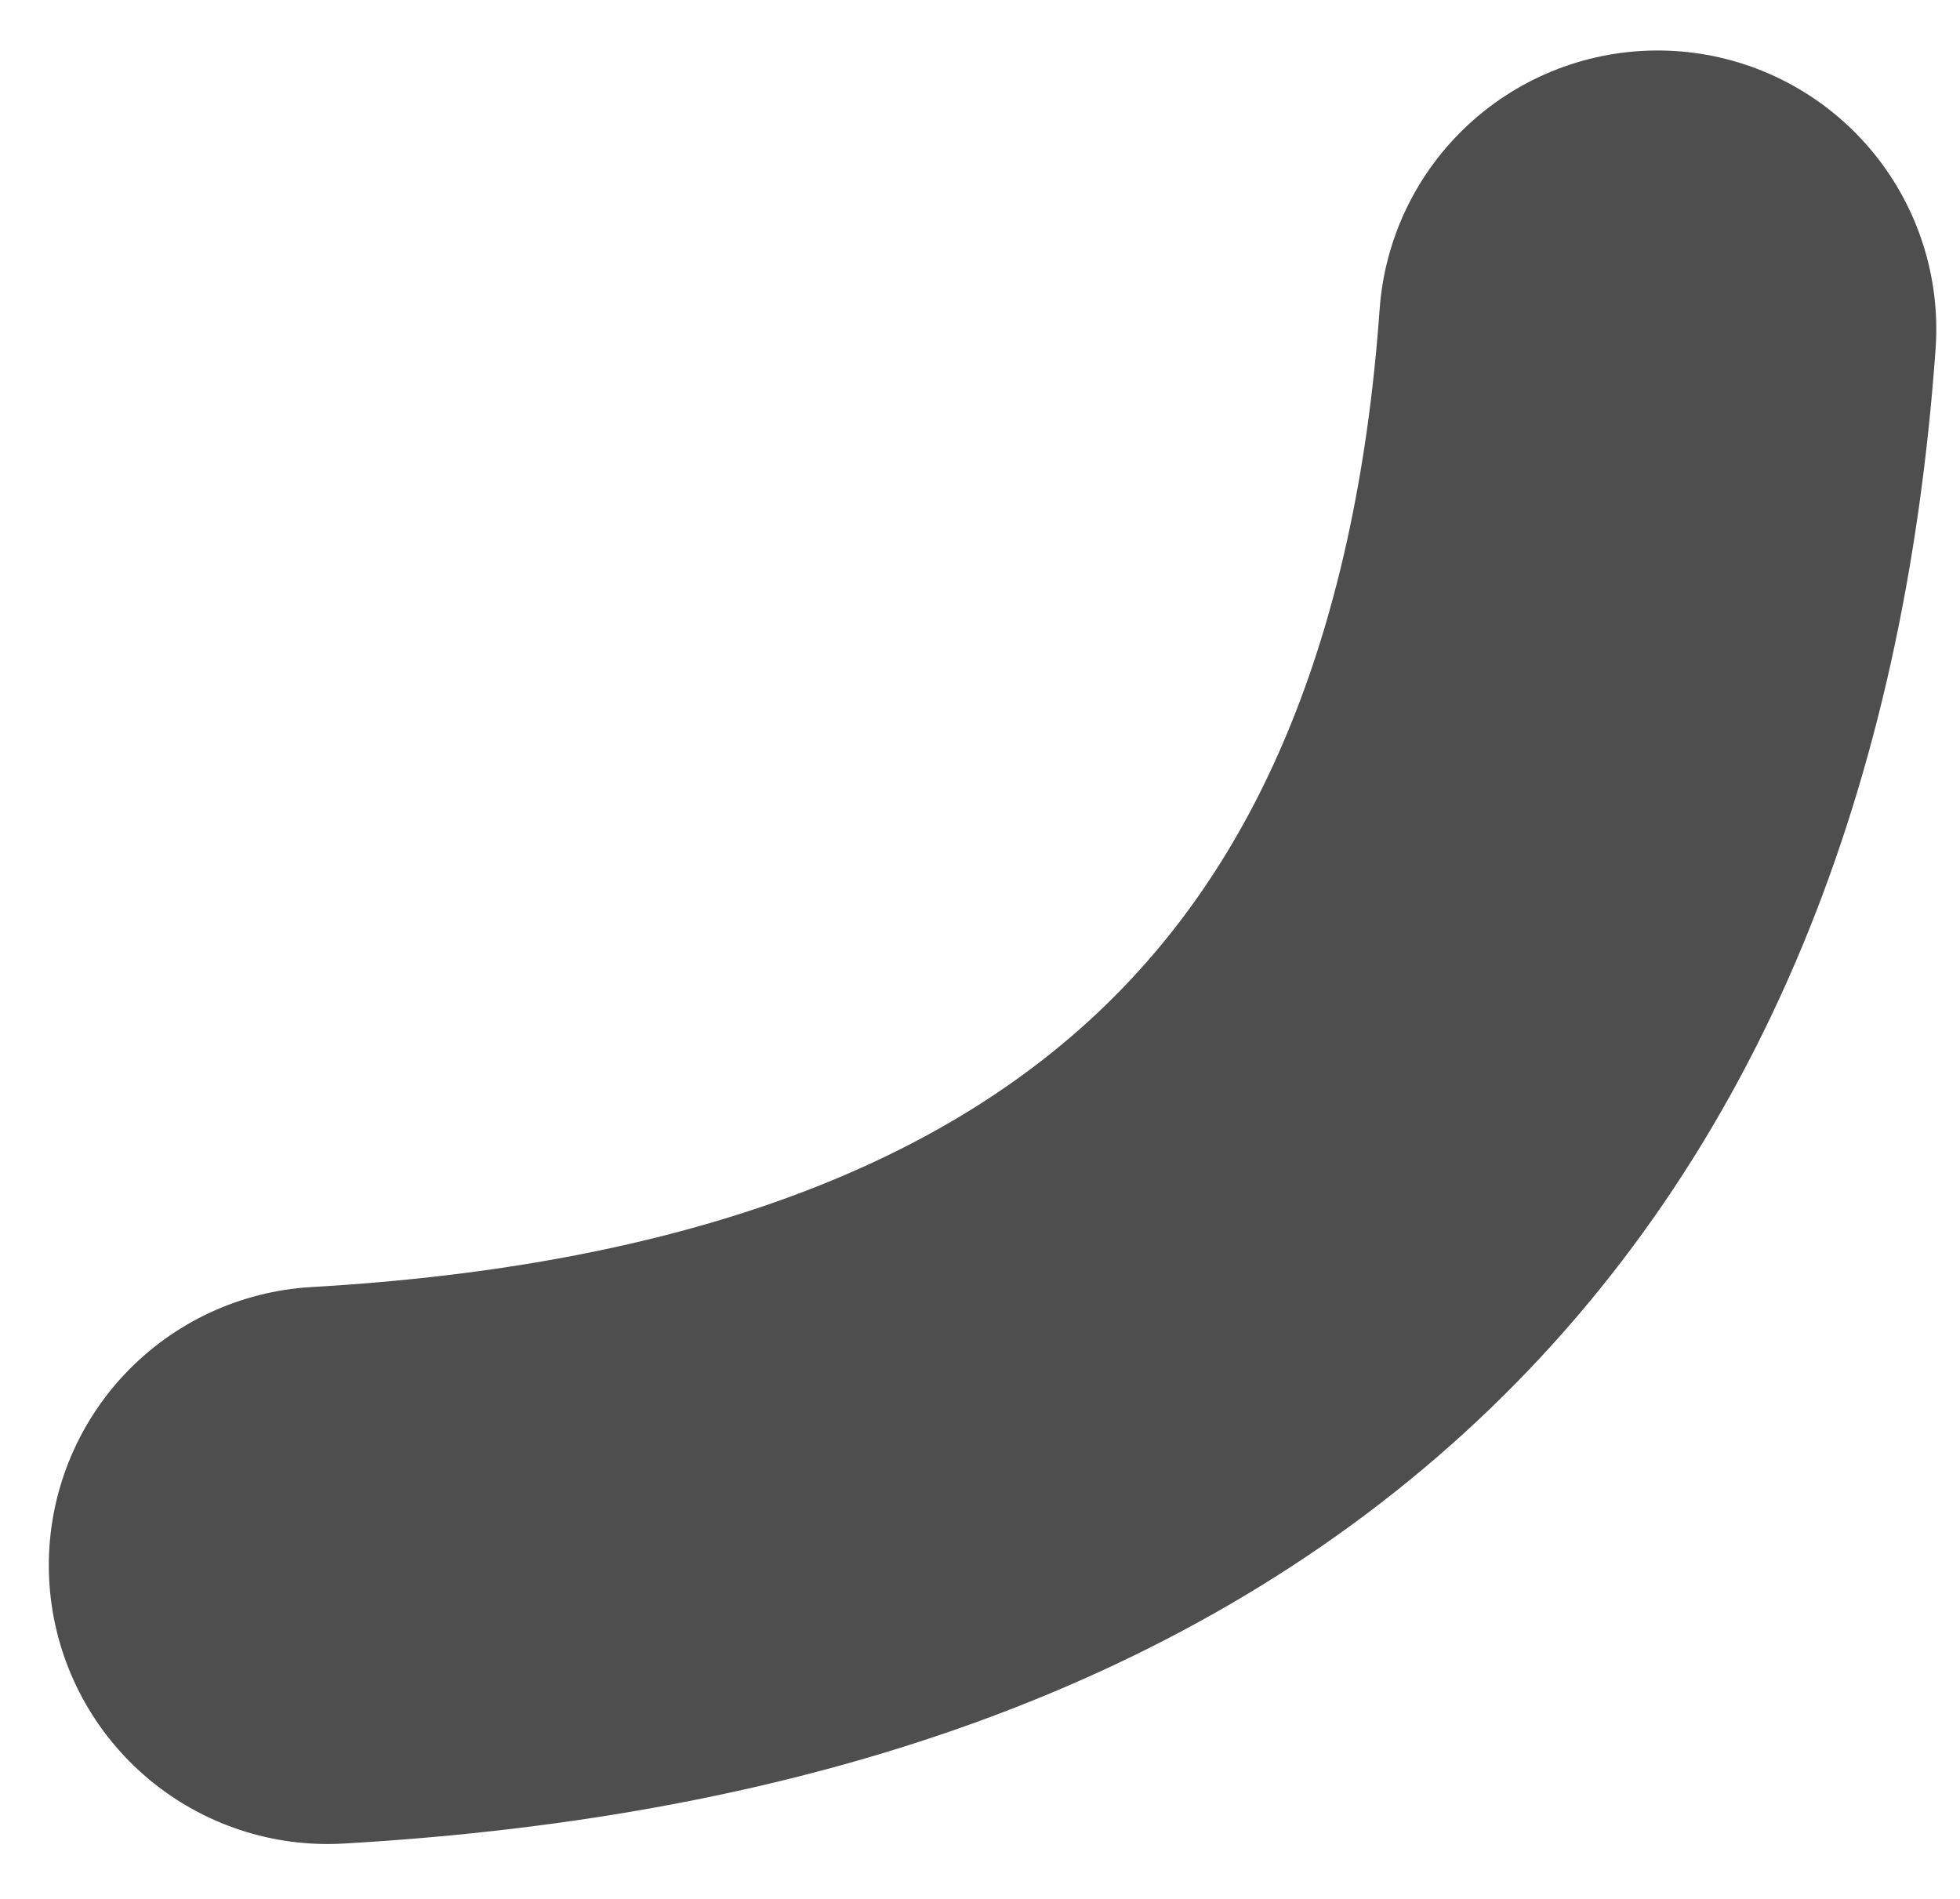
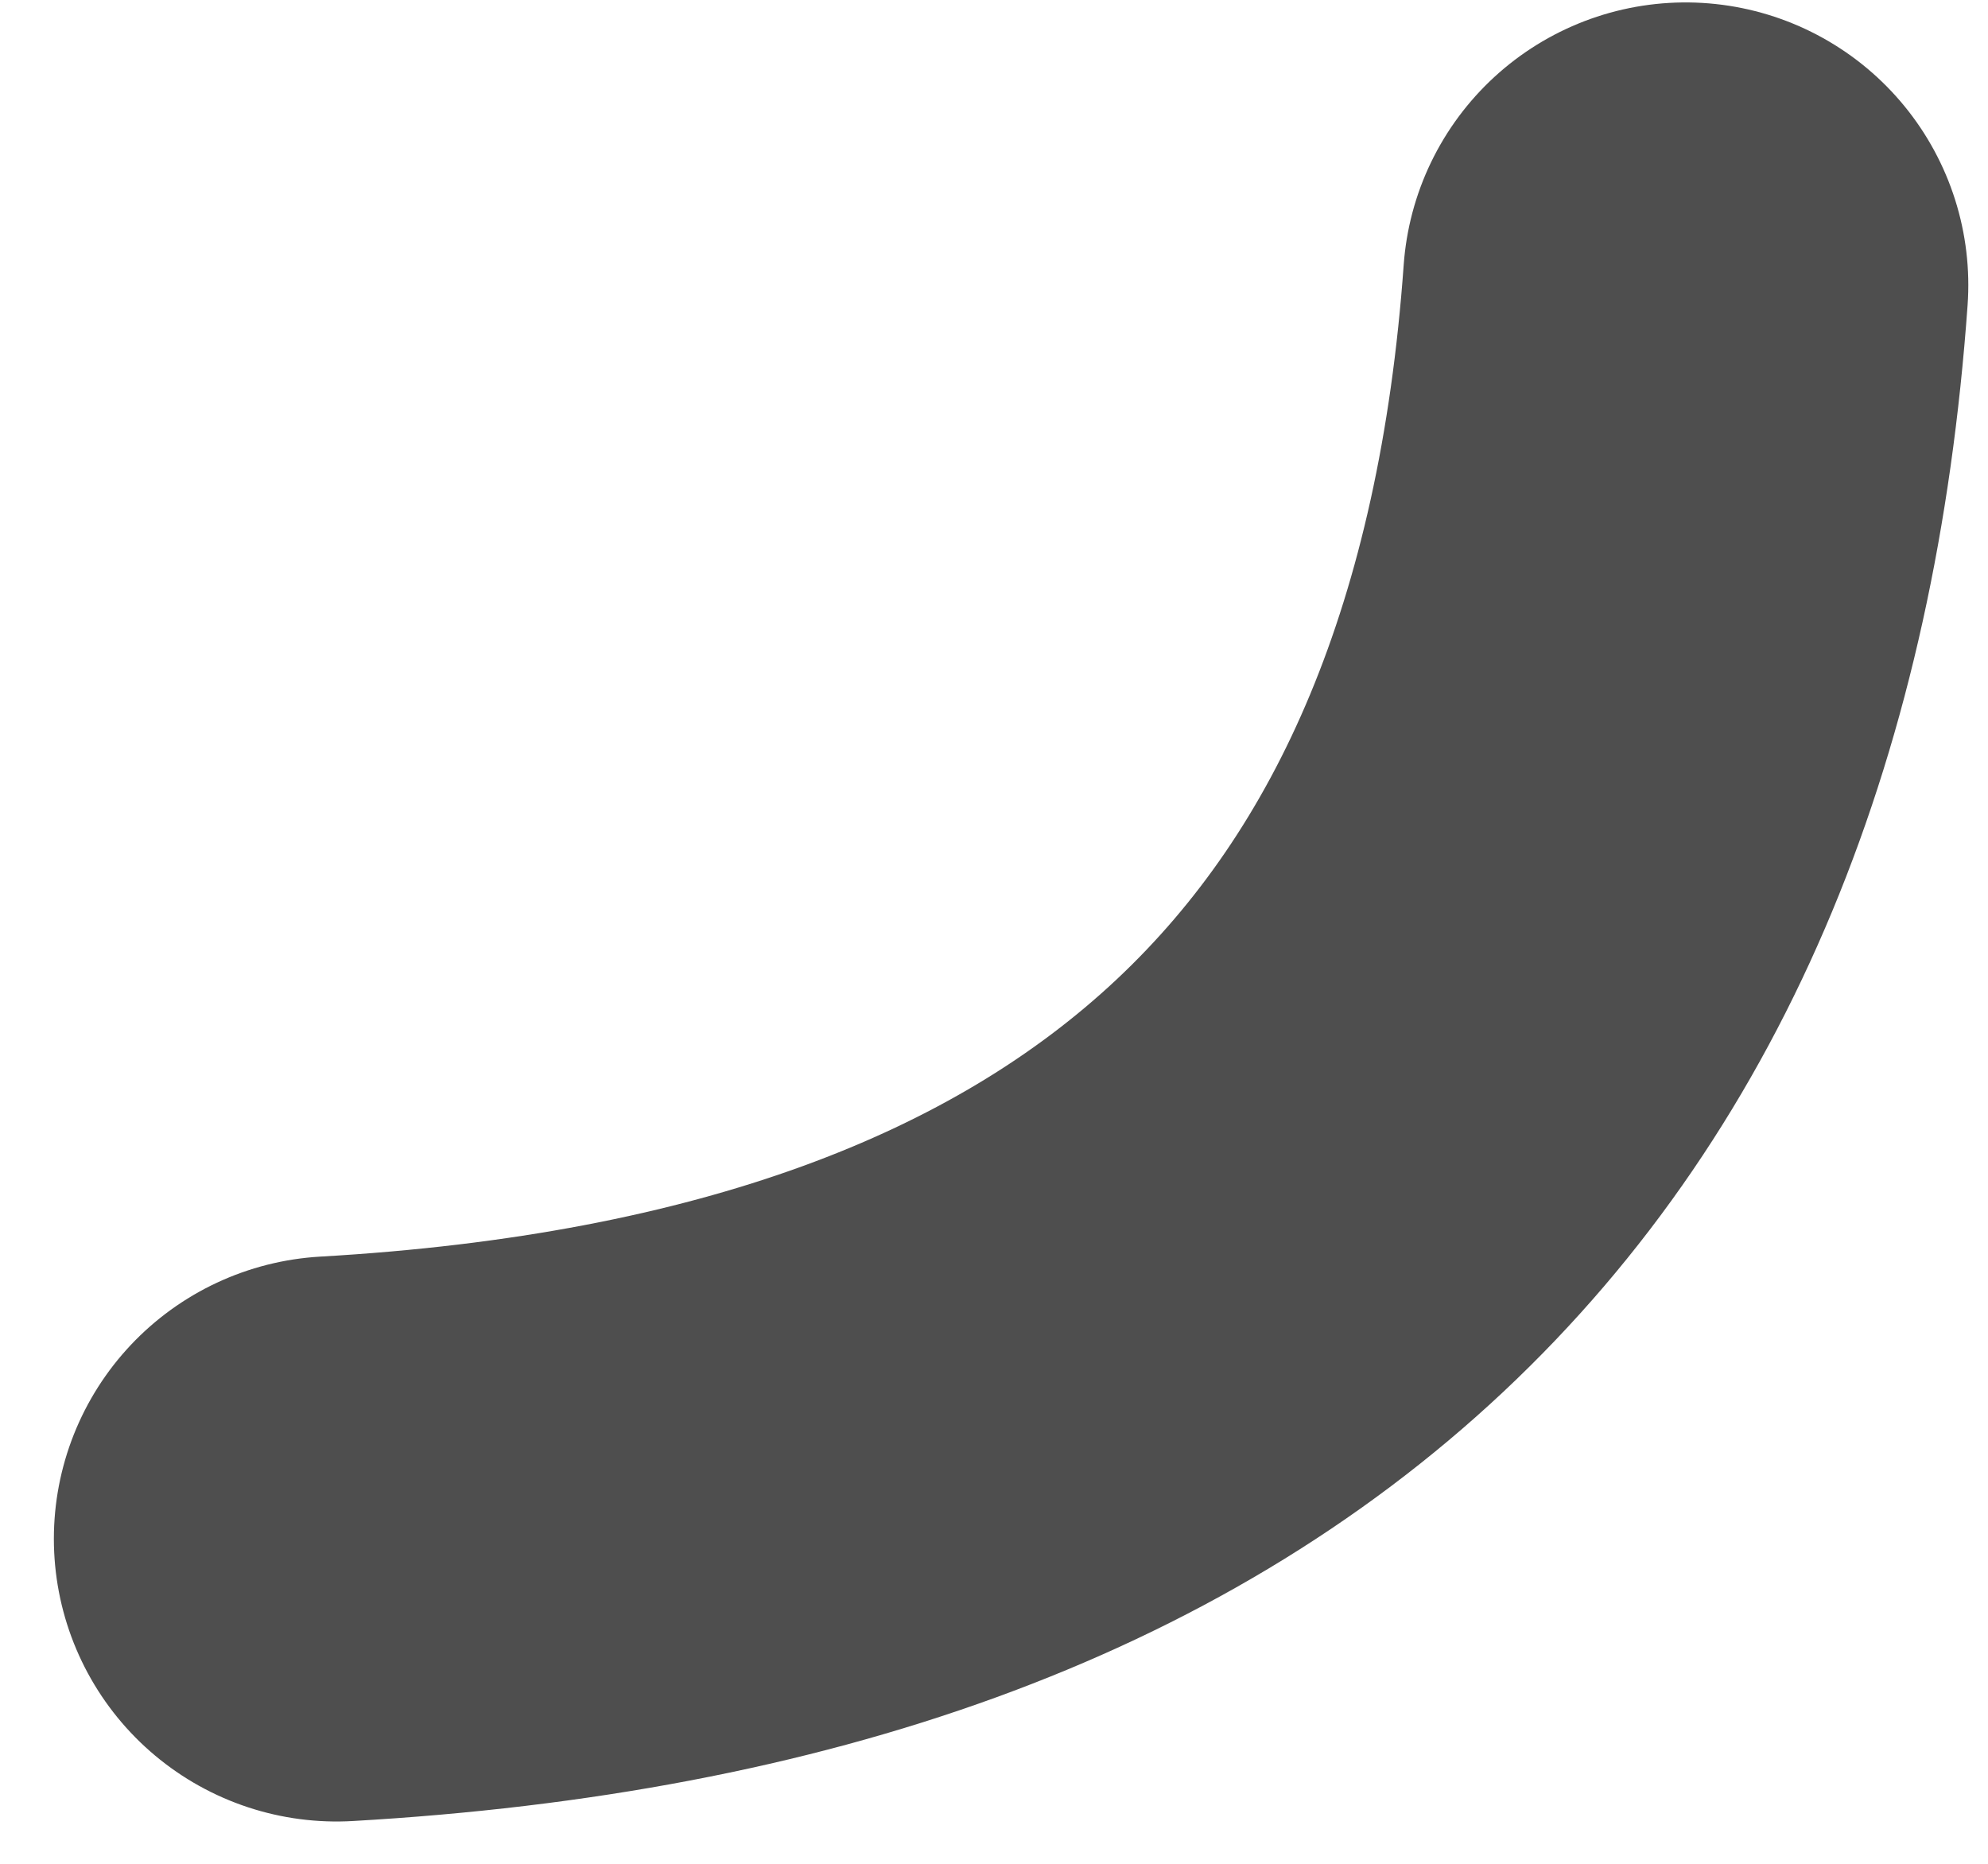
- <svg xmlns="http://www.w3.org/2000/svg" width="100%" height="100%" viewBox="0 0 32 31" version="1.1" xml:space="preserve" style="fill-rule:evenodd;clip-rule:evenodd;stroke-linecap:round;stroke-linejoin:round;stroke-miterlimit:1.5;">
-   <path d="M27.063,5.374c-0.897,12.541 -7.998,19.393 -21.716,20.18" style="fill:none;stroke:#4e4e4e;stroke-width:9.1px;" />
+ <svg xmlns="http://www.w3.org/2000/svg" width="100%" height="100%" viewBox="0 0 32 30" version="1.1" xml:space="preserve" style="fill-rule:evenodd;clip-rule:evenodd;stroke-linecap:round;stroke-linejoin:round;stroke-miterlimit:1.5;">
+   <path d="M27.133,4.589c-0.897,12.541 -7.998,19.394 -21.716,20.18" style="fill:none;stroke:#4e4e4e;stroke-width:9.1px;" />
</svg>
